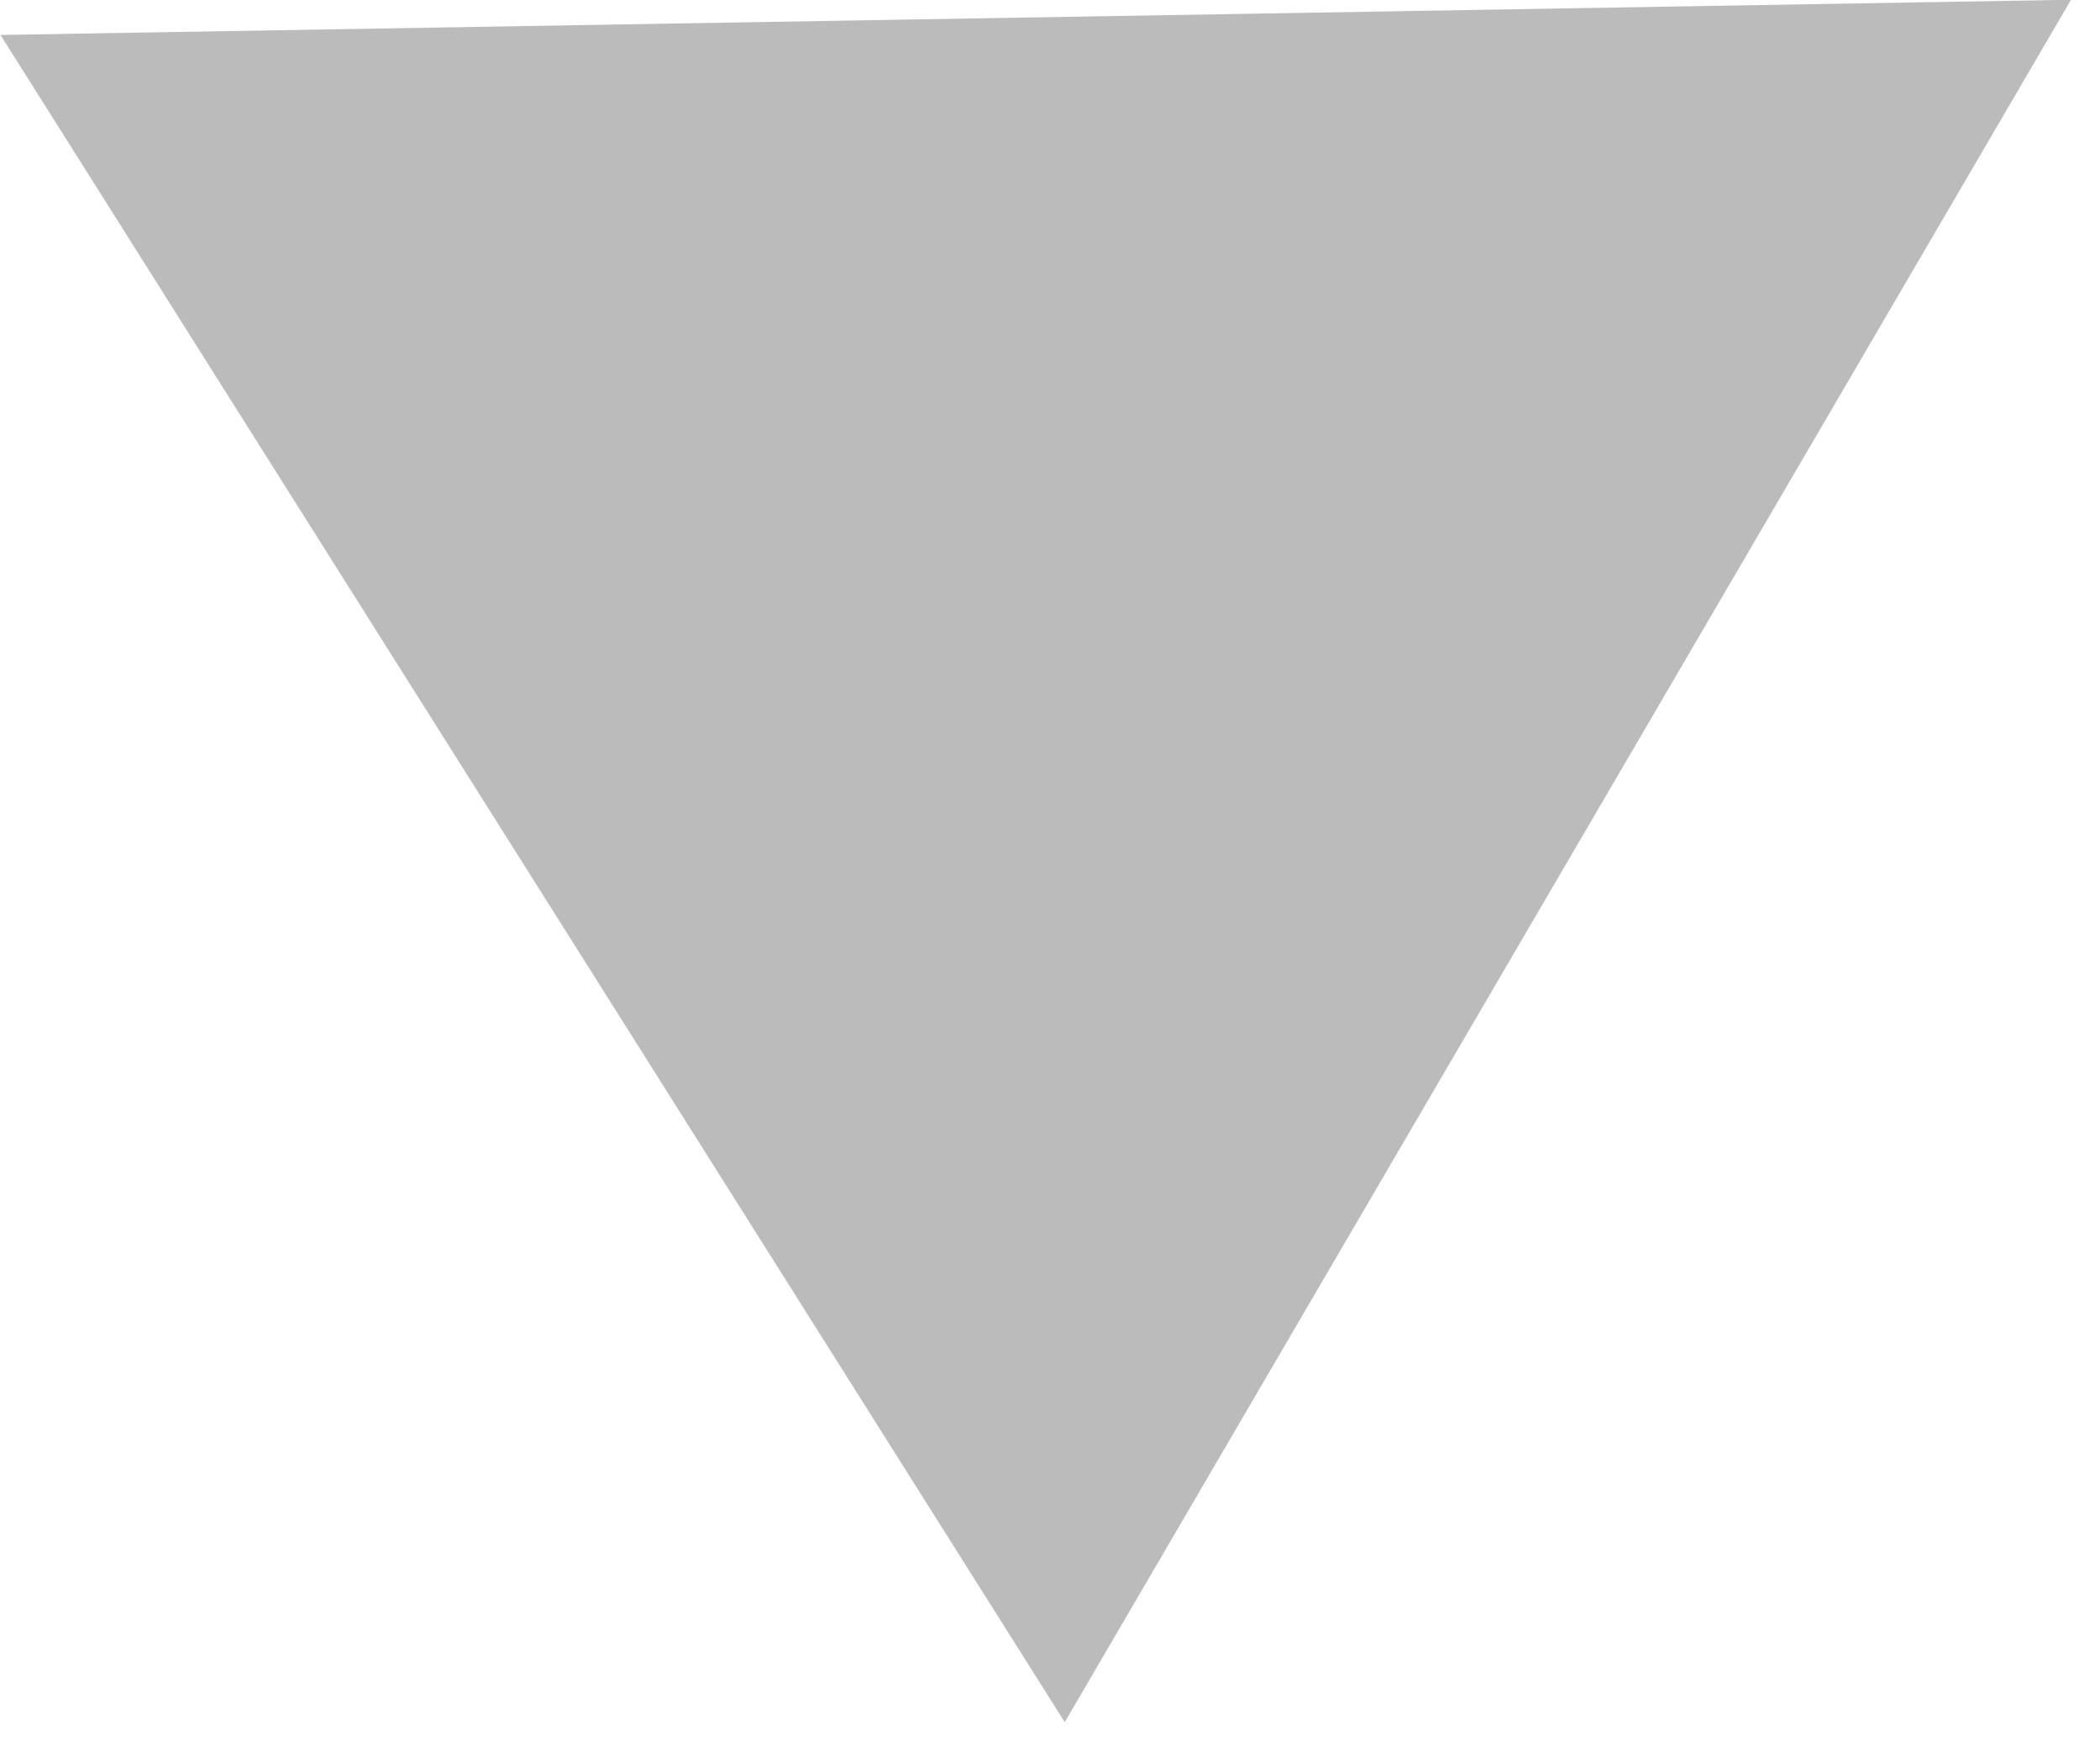
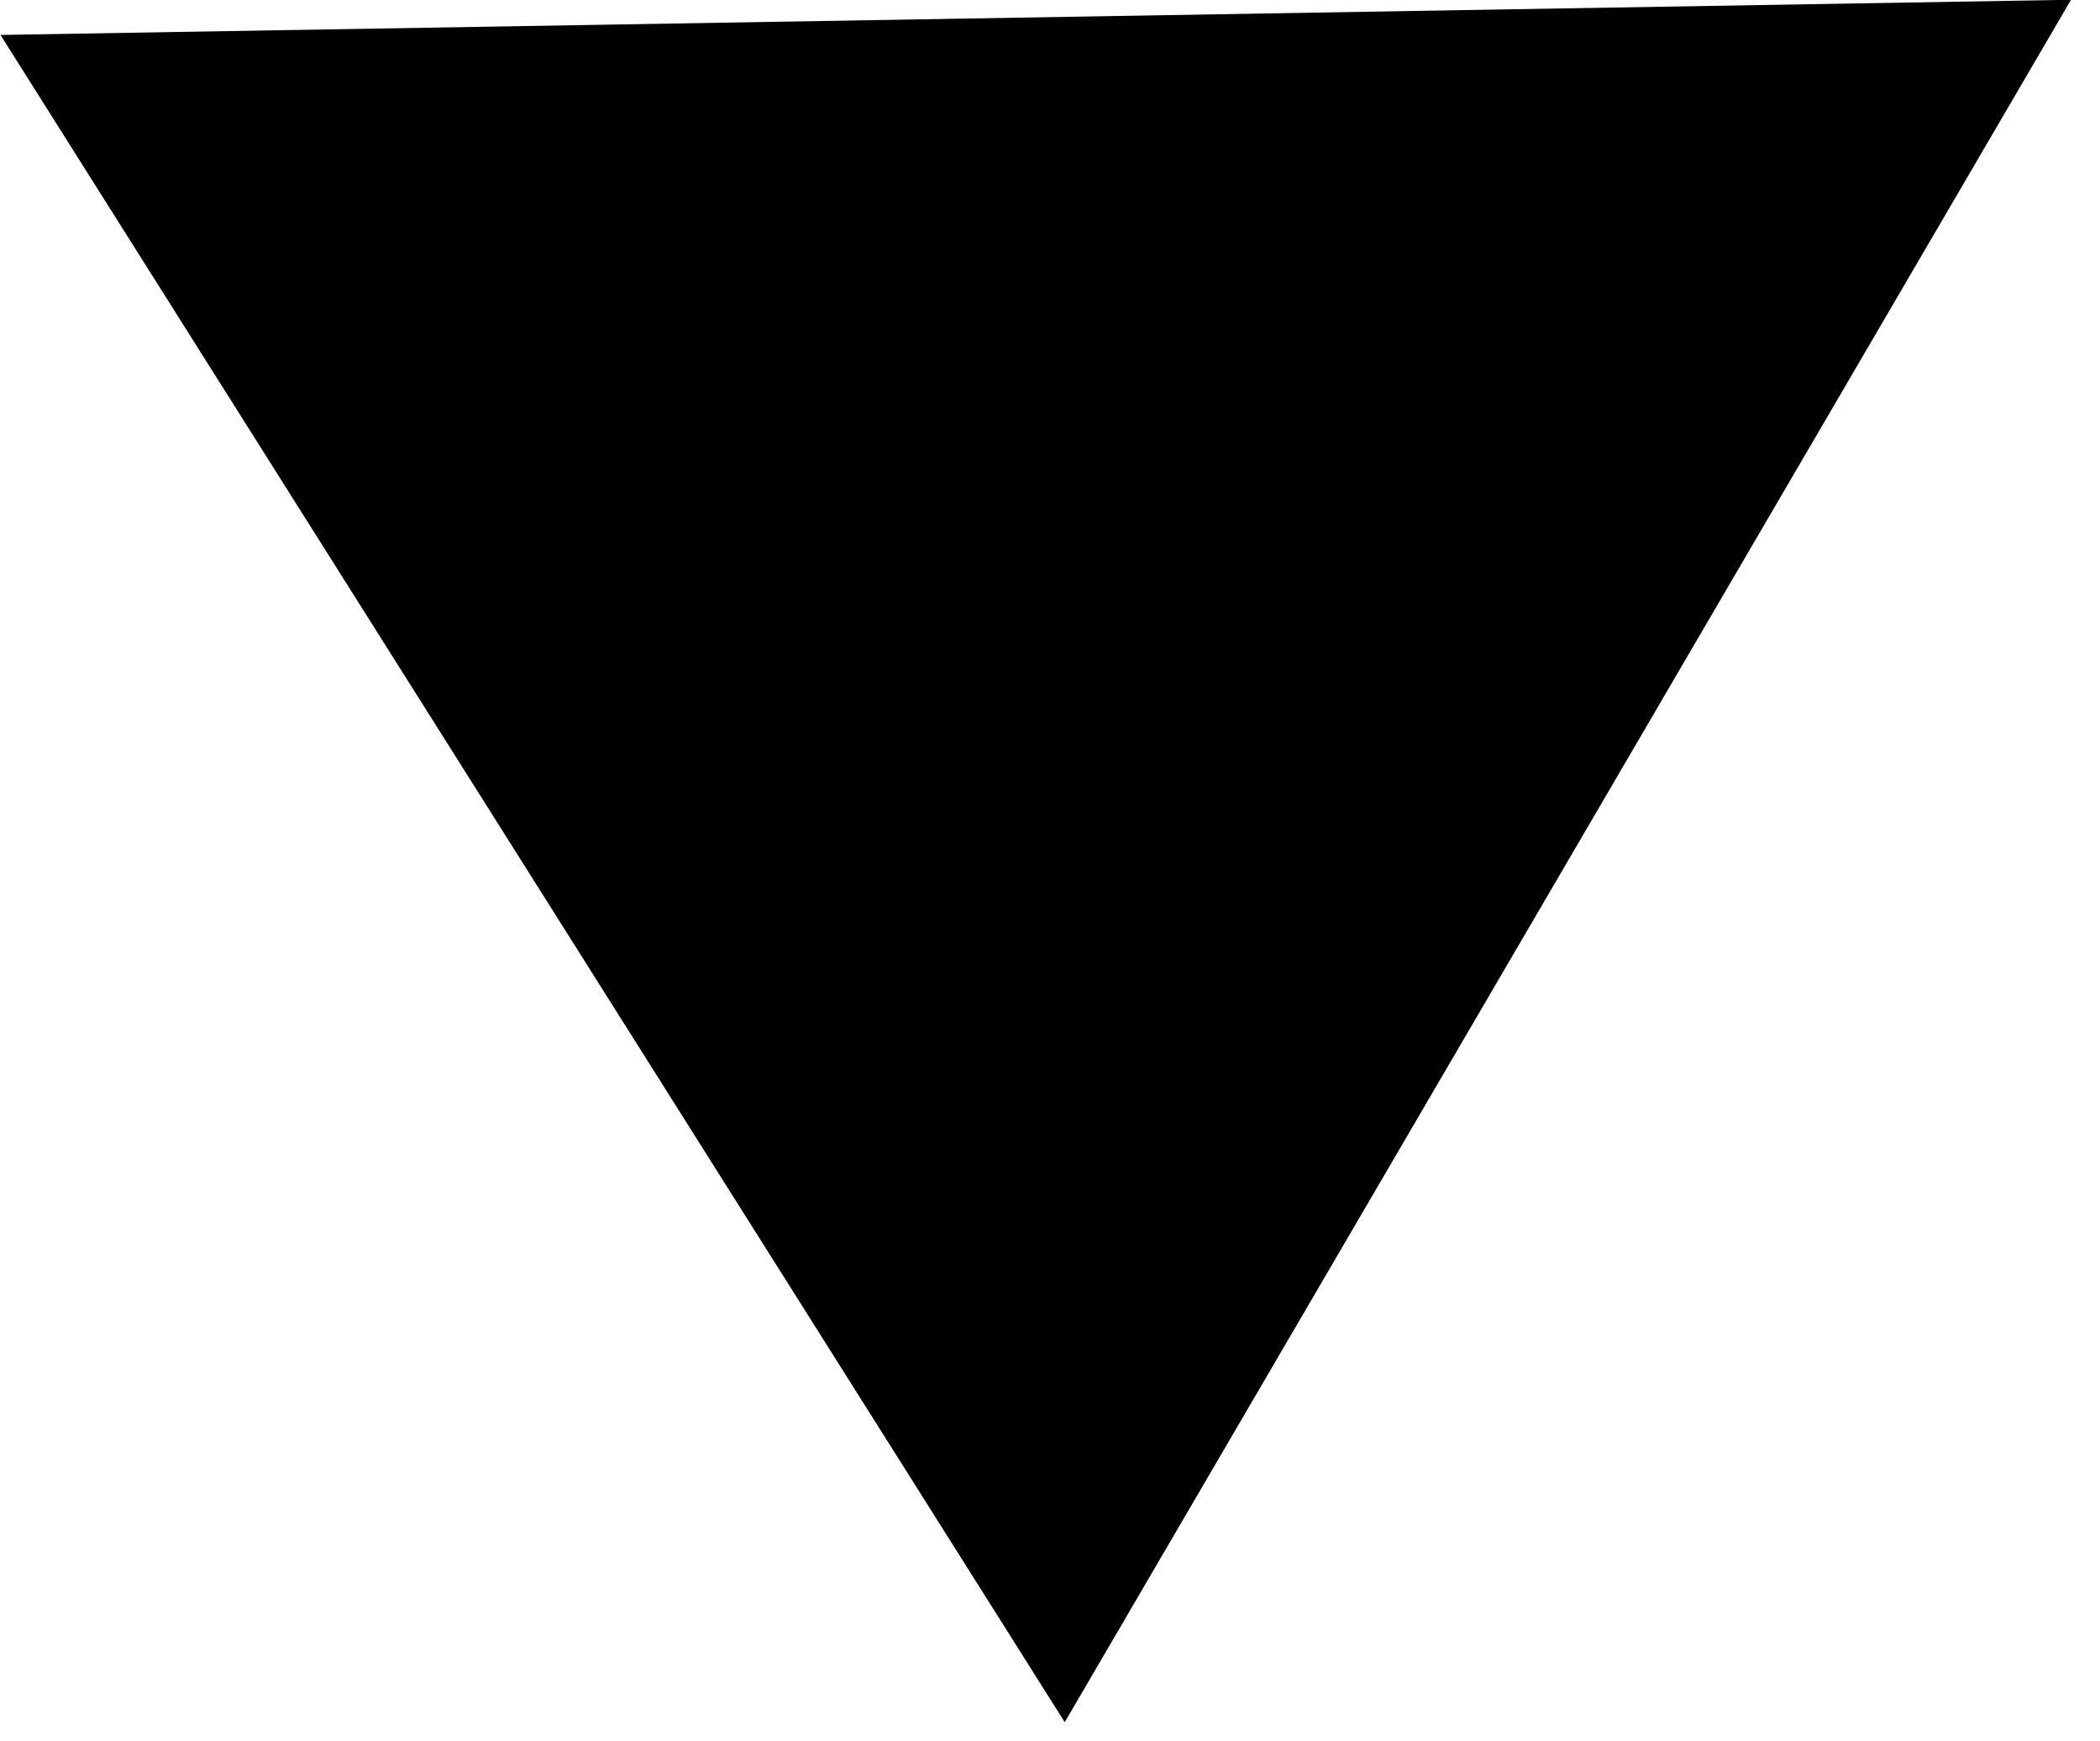
<svg xmlns="http://www.w3.org/2000/svg" width="17.242" height="14.295" viewBox="0 0 17.242 14.295">
-   <path id="Polygon_5" data-name="Polygon 5" d="M8.5,0,17,14H0Z" transform="matrix(-1, 0.017, -0.017, -1, 17.242, 13.998)" fill="#bbb" />
+   <path id="Polygon_5" data-name="Polygon 5" d="M8.5,0,17,14H0Z" transform="matrix(-1, 0.017, -0.017, -1, 17.242, 13.998)" />
</svg>
